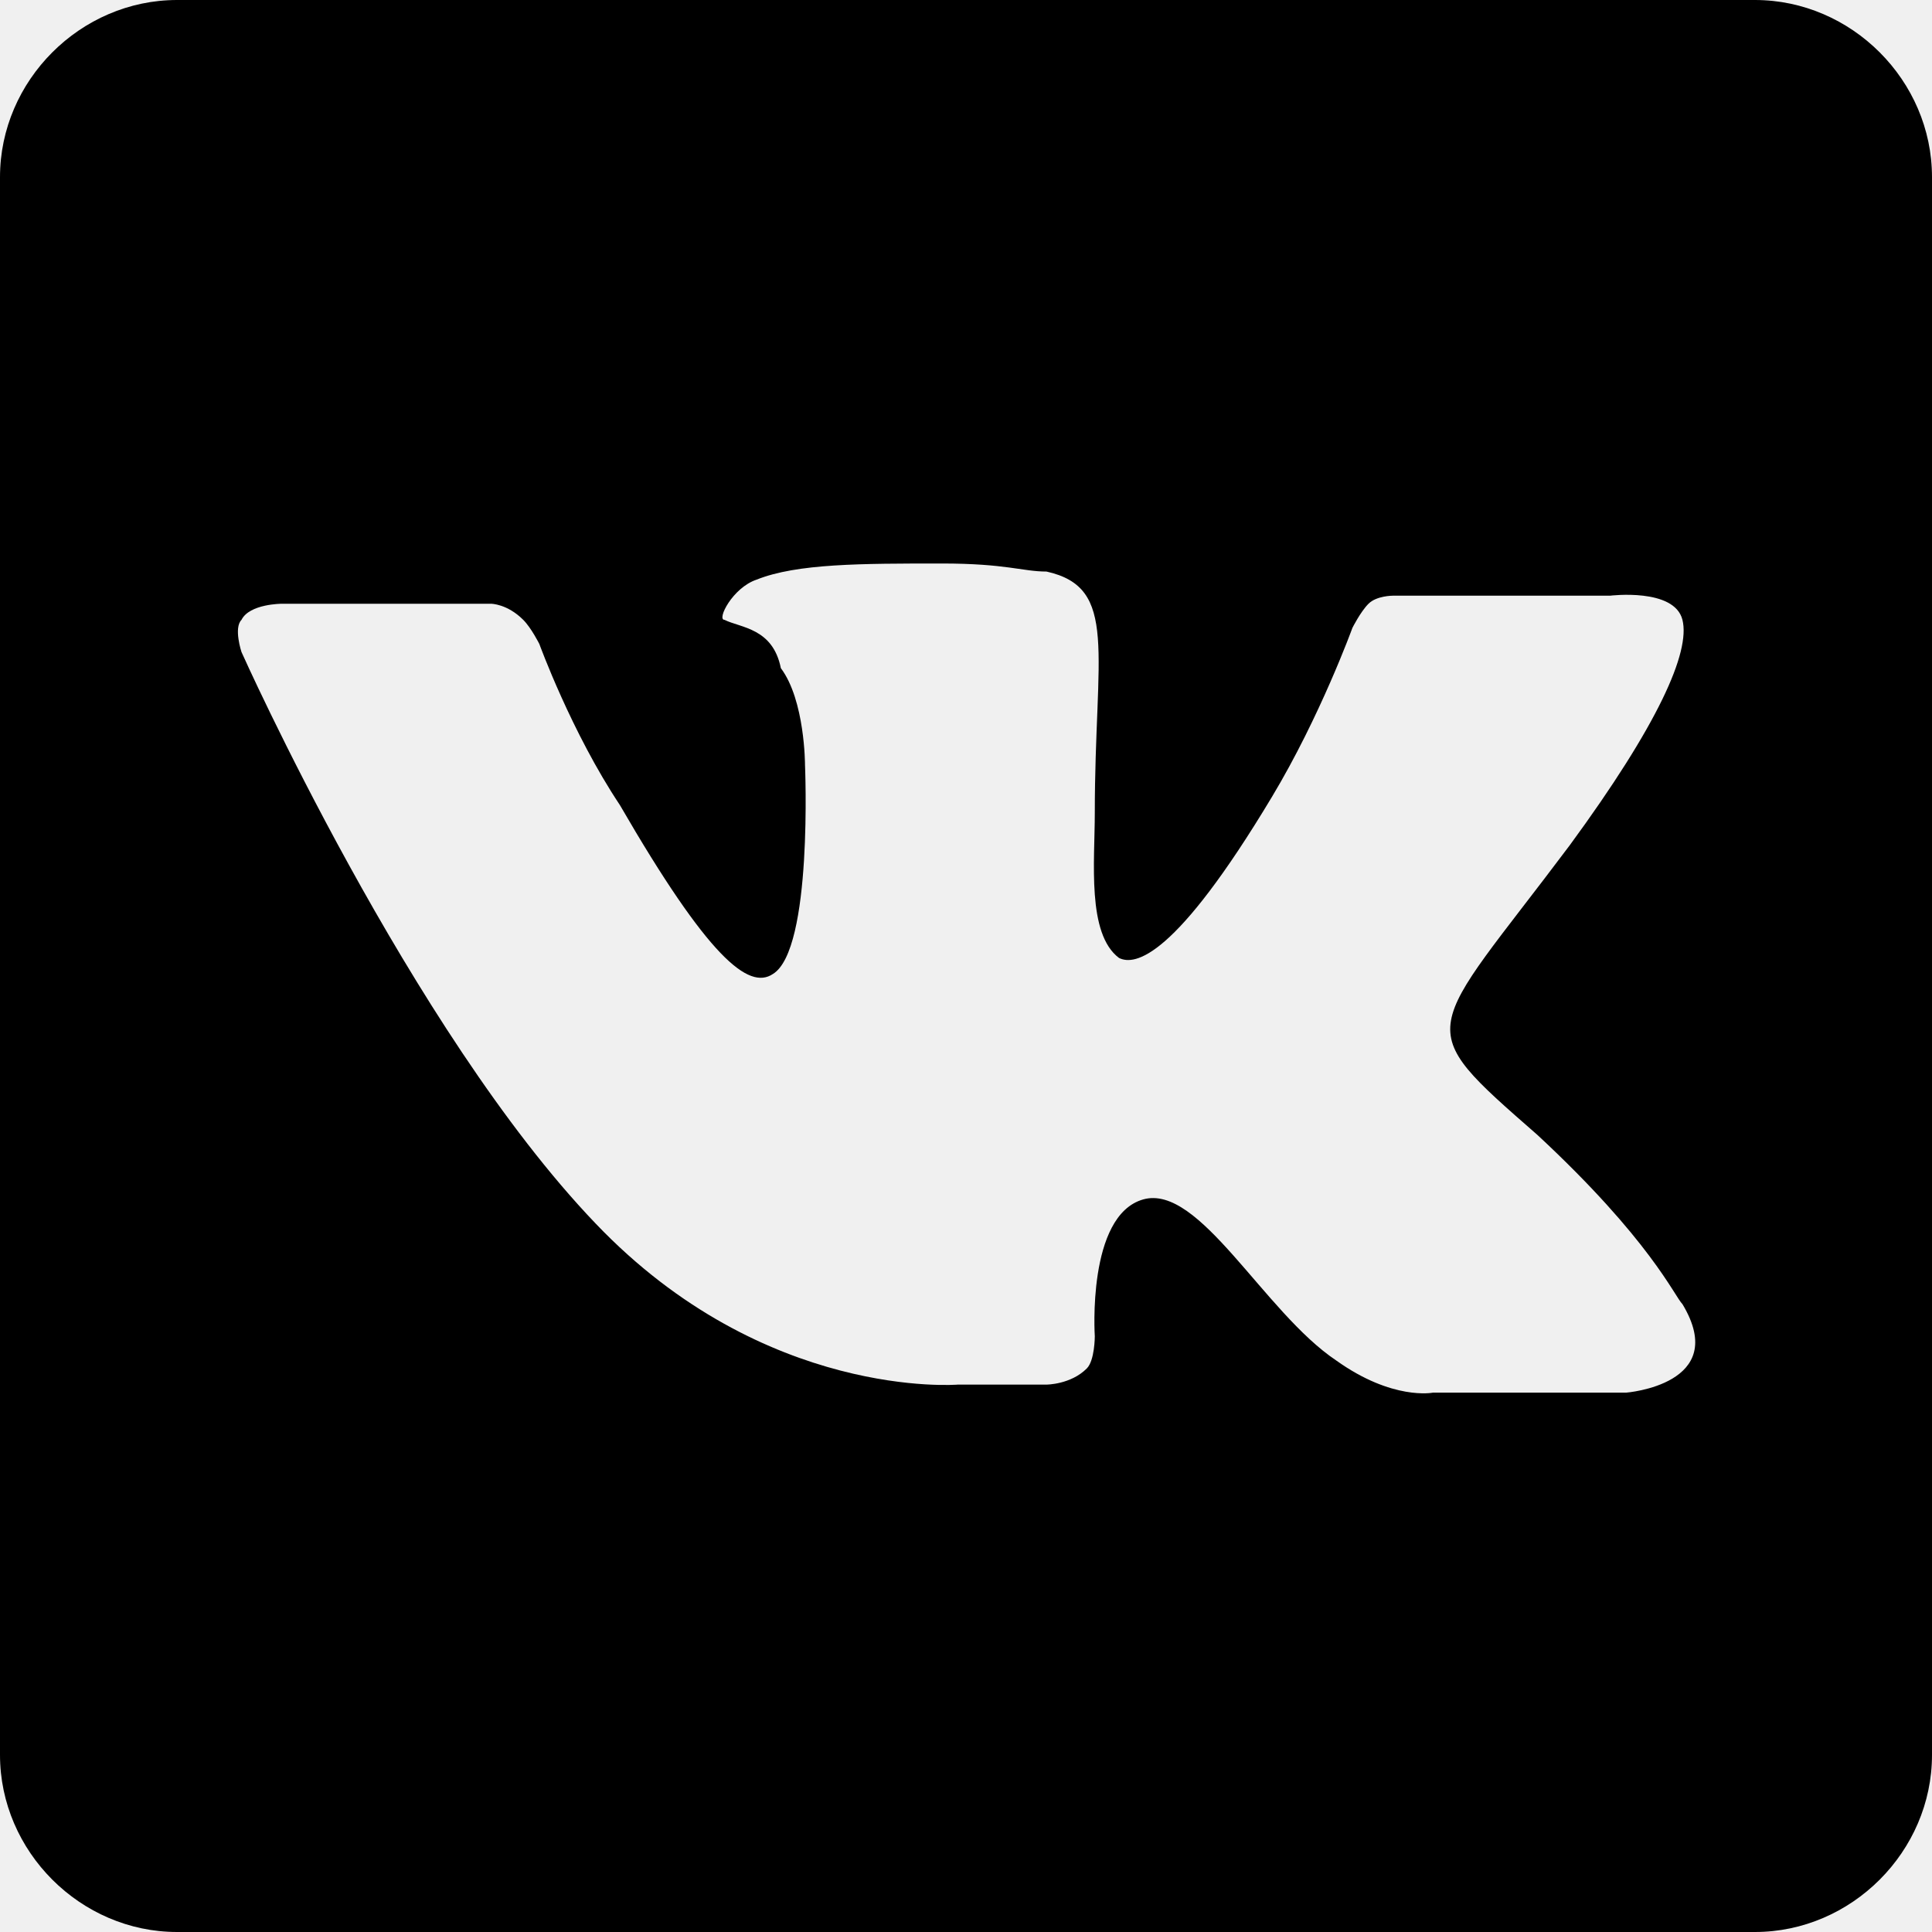
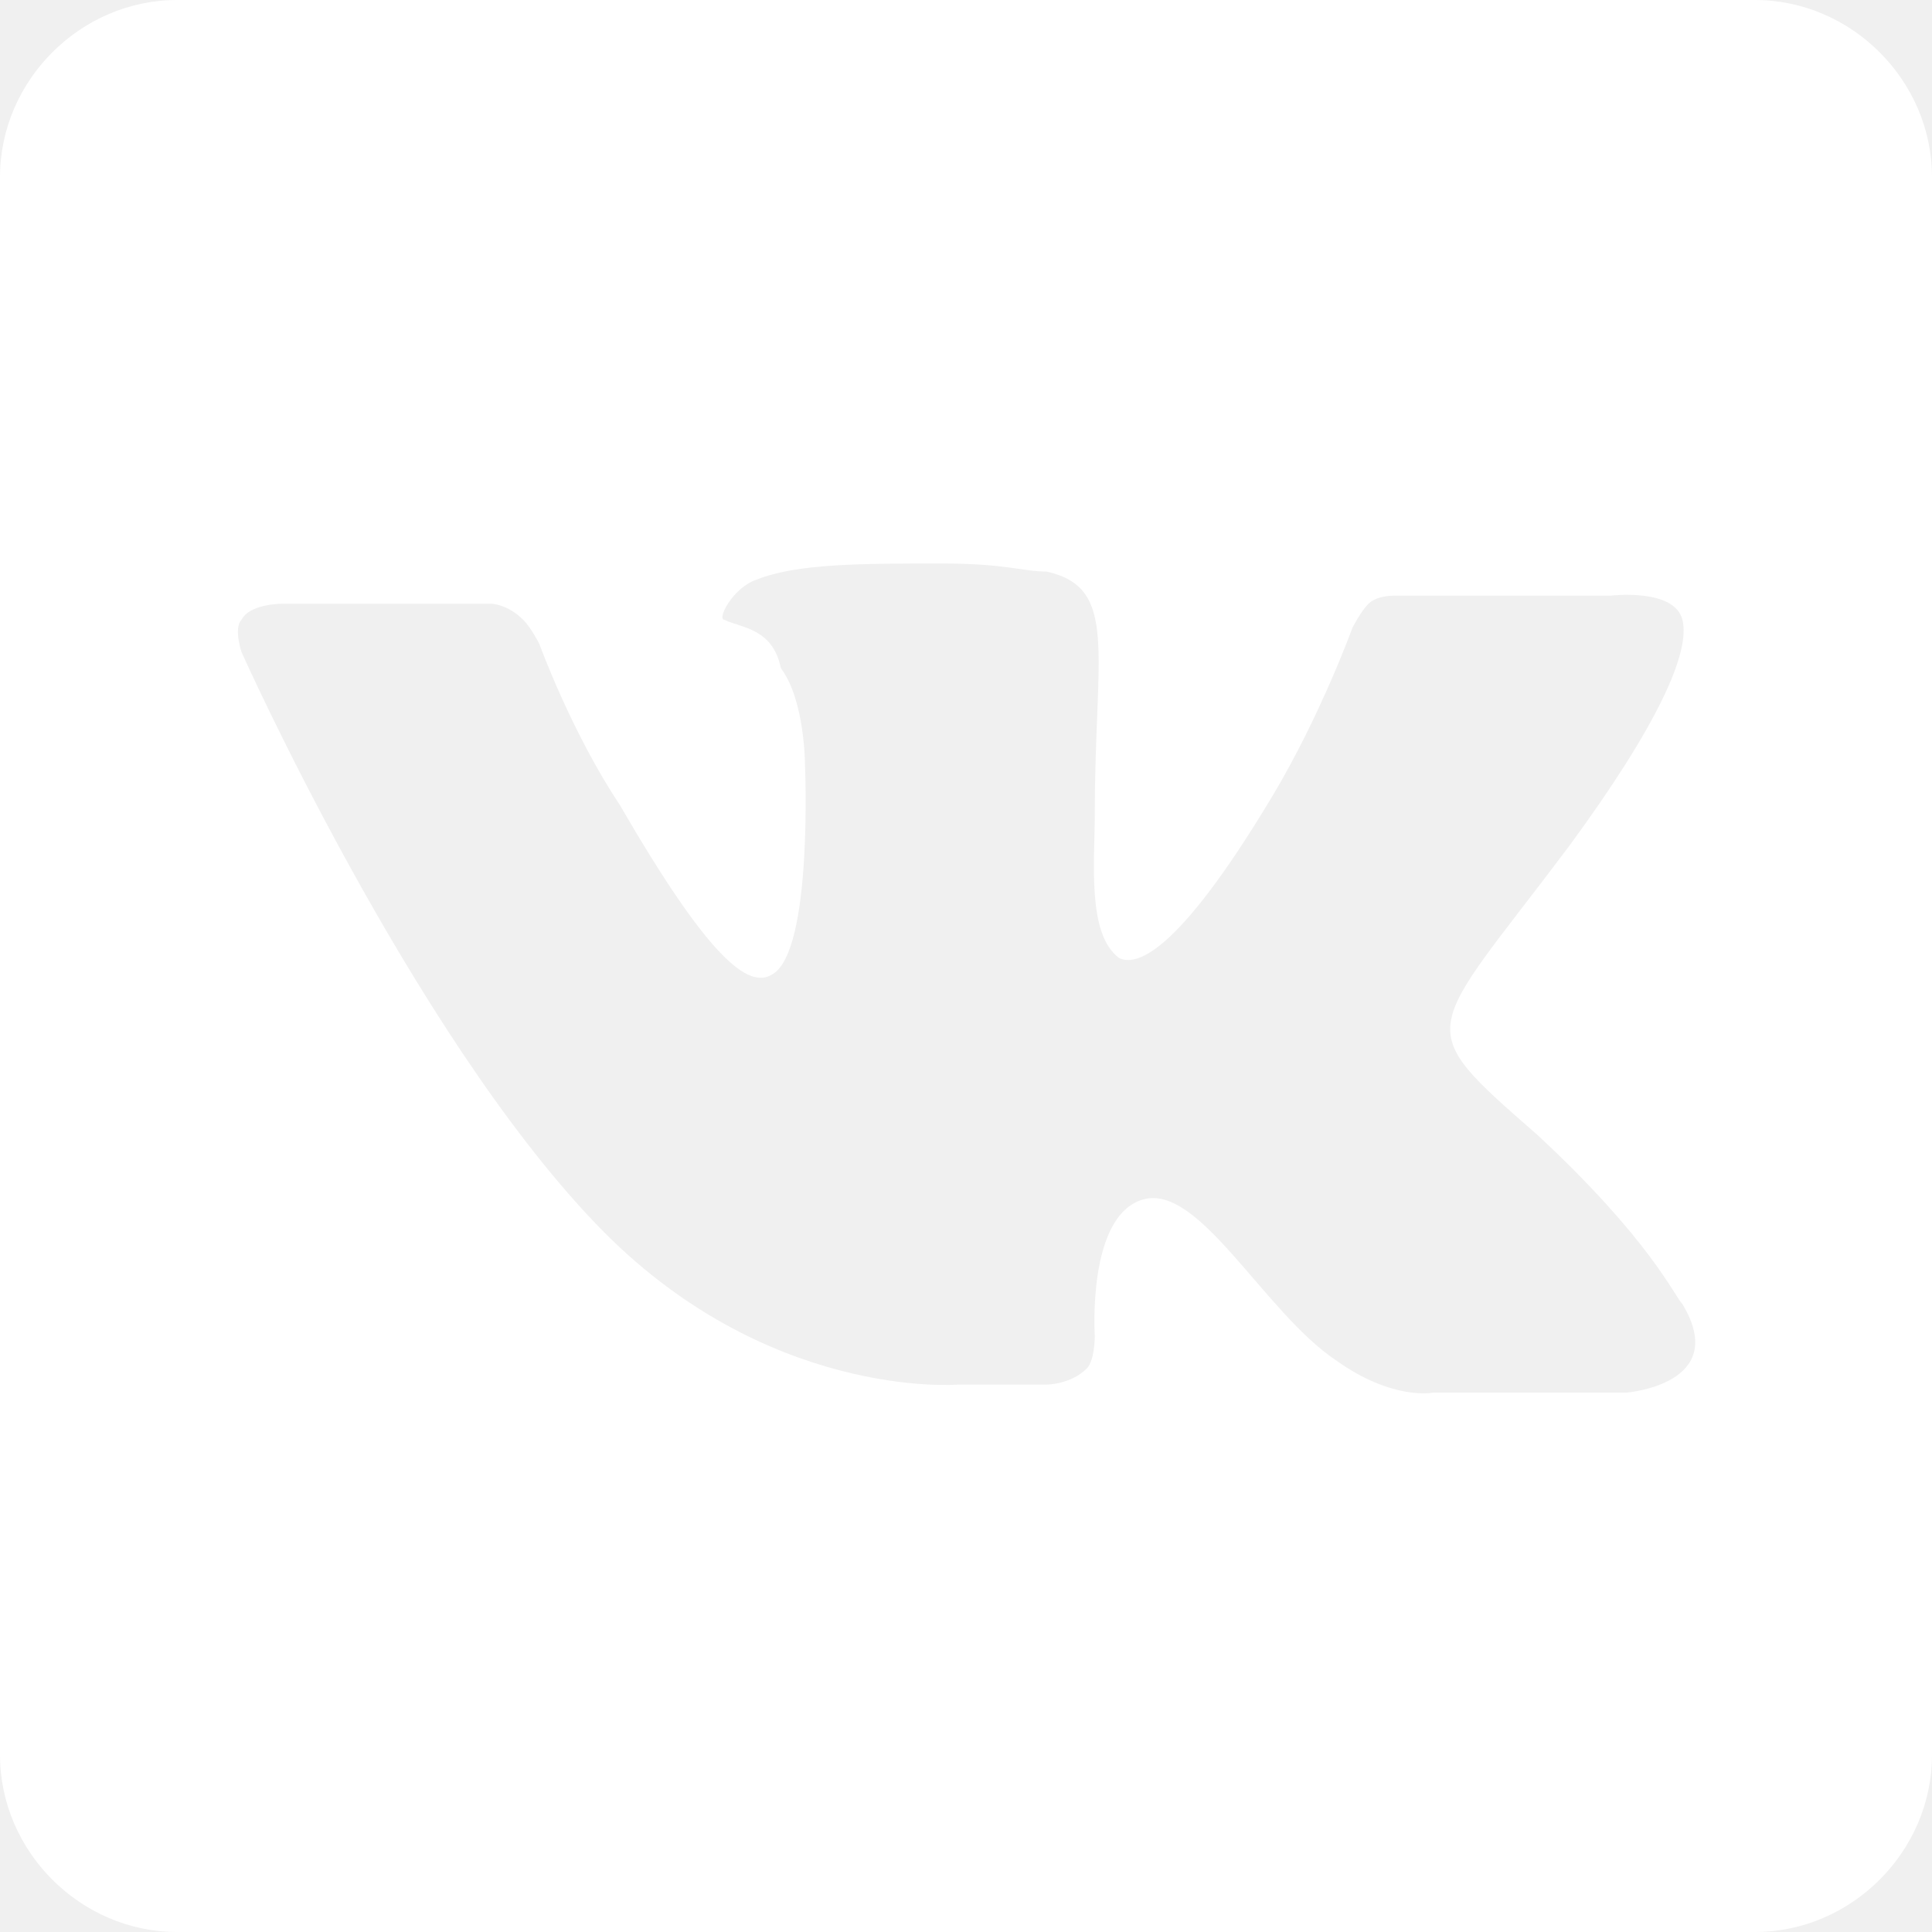
<svg xmlns="http://www.w3.org/2000/svg" version="1.1" id="Layer_1" x="0px" y="0px" width="24px" height="24px" viewBox="0 0 24 24" enable-background="new 0 0 24 24" xml:space="preserve">
-   <path d="M21.8,0H2.2C1,0,0,1,0,2.2v19.6C0,23,1,24,2.2,24h19.6c1.2,0,2.2-1,2.2-2.2V2.2C24,1,23,0,21.8,0z M20.2,17.3h-2.4  c0,0-0.5,0.101-1.2-0.399C15.7,16.3,14.9,14.7,14.2,14.9C13.5,15.1,13.6,16.6,13.6,16.6s0,0.301-0.1,0.4c-0.2,0.2-0.5,0.2-0.5,0.2  h-1.1c0,0-2.4,0.2-4.5-2C5.1,12.8,3,8.1,3,8.1S2.9,7.8,3,7.7c0.1-0.2,0.5-0.2,0.5-0.2h2.6c0,0,0.2,0,0.4,0.2C6.6,7.8,6.7,8,6.7,8  s0.4,1.1,1,2c1.1,1.9,1.6,2.3,1.9,2.1c0.5-0.3,0.4-2.6,0.4-2.6s0-0.8-0.3-1.2C9.6,7.8,9.2,7.8,9,7.7c-0.1,0,0.1-0.4,0.4-0.5  C9.9,7,10.7,7,11.7,7c0.8,0,1,0.1,1.3,0.1c0.9,0.2,0.6,1,0.6,3c0,0.6-0.1,1.5,0.301,1.8c0.199,0.1,0.699,0,1.899-2  c0.601-1,1-2.1,1-2.1S16.9,7.6,17,7.5s0.3-0.1,0.3-0.1H20c0,0,0.8-0.1,0.9,0.3C21,8.1,20.6,9,19.5,10.5c-1.8,2.4-2,2.2-0.4,3.6  c1.4,1.301,1.7,2,1.801,2.102C21.5,17.2,20.2,17.3,20.2,17.3z" />
+   <path fill="#fff" d="M21.8,0H2.2C1,0,0,1,0,2.2v19.6C0,23,1,24,2.2,24h19.6c1.2,0,2.2-1,2.2-2.2V2.2C24,1,23,0,21.8,0z M20.2,17.3h-2.4  c0,0-0.5,0.101-1.2-0.399C15.7,16.3,14.9,14.7,14.2,14.9C13.5,15.1,13.6,16.6,13.6,16.6s0,0.301-0.1,0.4c-0.2,0.2-0.5,0.2-0.5,0.2  h-1.1c0,0-2.4,0.2-4.5-2C5.1,12.8,3,8.1,3,8.1S2.9,7.8,3,7.7c0.1-0.2,0.5-0.2,0.5-0.2h2.6c0,0,0.2,0,0.4,0.2C6.6,7.8,6.7,8,6.7,8  s0.4,1.1,1,2c1.1,1.9,1.6,2.3,1.9,2.1c0.5-0.3,0.4-2.6,0.4-2.6s0-0.8-0.3-1.2C9.6,7.8,9.2,7.8,9,7.7c-0.1,0,0.1-0.4,0.4-0.5  C9.9,7,10.7,7,11.7,7c0.8,0,1,0.1,1.3,0.1c0.9,0.2,0.6,1,0.6,3c0,0.6-0.1,1.5,0.301,1.8c0.199,0.1,0.699,0,1.899-2  c0.601-1,1-2.1,1-2.1S16.9,7.6,17,7.5s0.3-0.1,0.3-0.1H20c0,0,0.8-0.1,0.9,0.3C21,8.1,20.6,9,19.5,10.5c-1.8,2.4-2,2.2-0.4,3.6  c1.4,1.301,1.7,2,1.801,2.102C21.5,17.2,20.2,17.3,20.2,17.3z" />
</svg>
